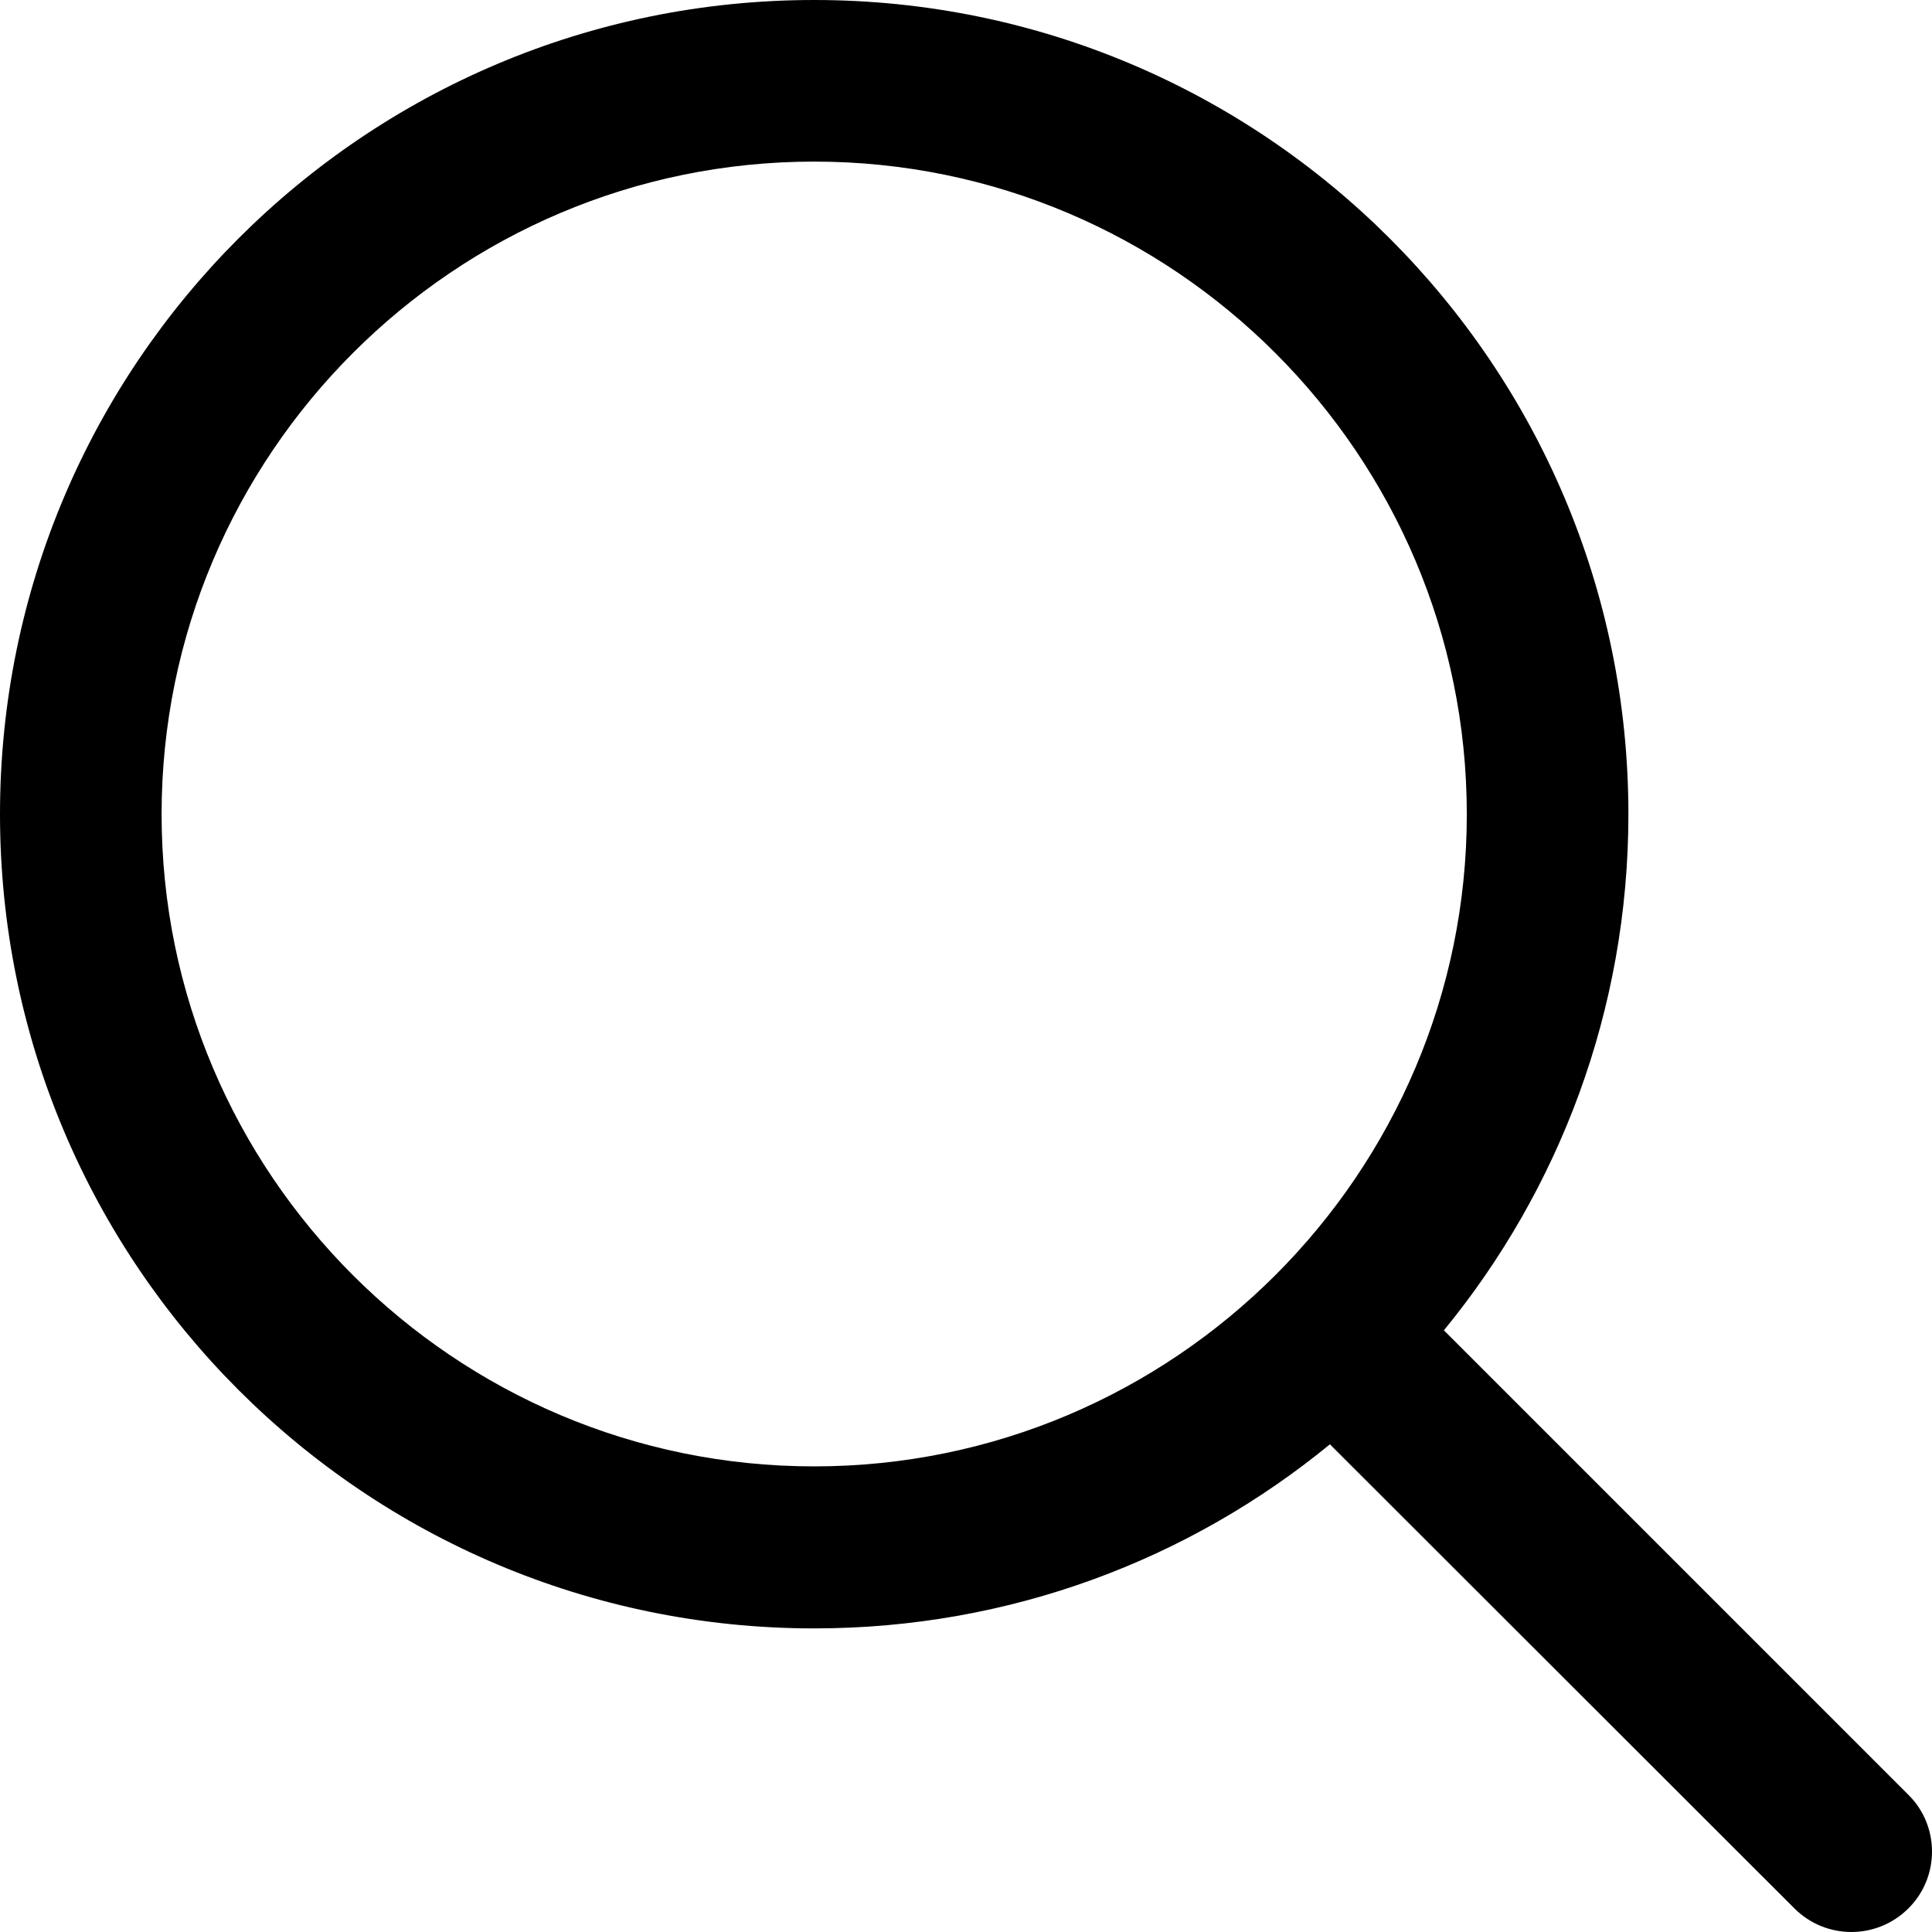
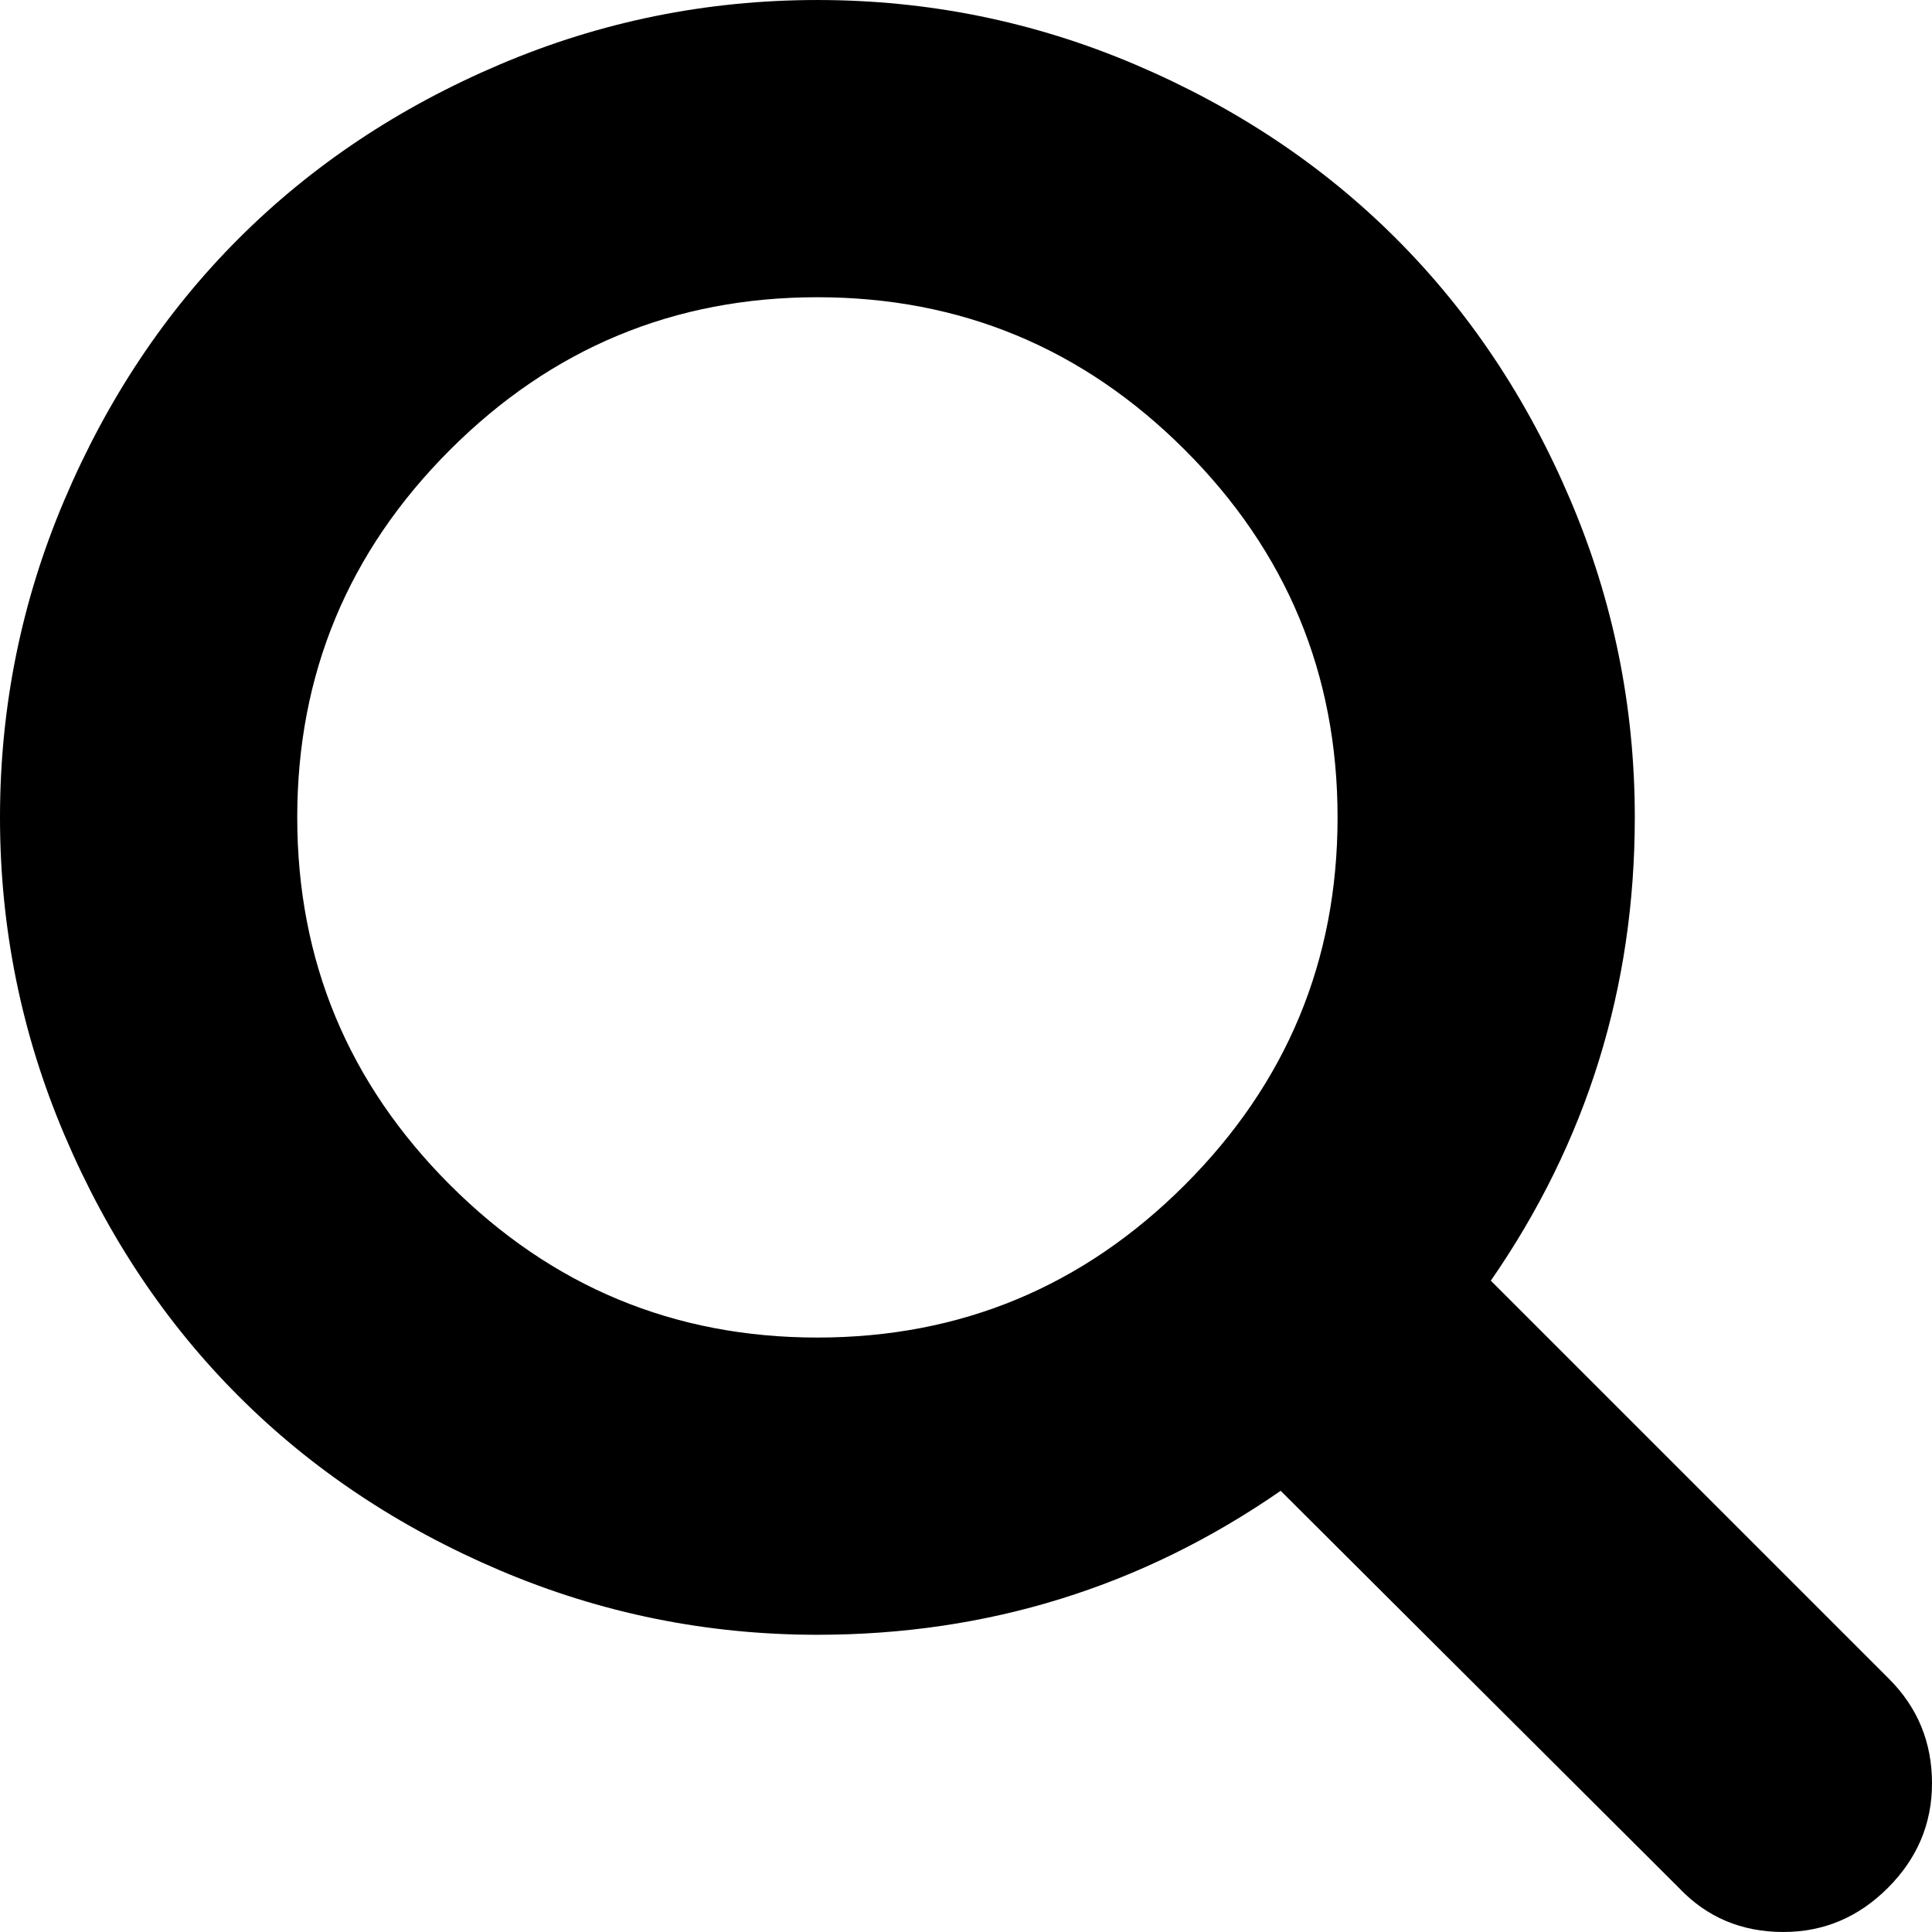
- <svg xmlns="http://www.w3.org/2000/svg" width="14px" height="14px" viewBox="0 0 14 14" version="1.1">
-   <g fill="none" fill-rule="evenodd">
-     <g transform="translate(-1154, -38)" fill="#000000">
-       <path stroke="none" stroke-width="1" d="M1159.9,48.626 C1157.291,48.626 1155.171,46.506 1155.171,43.9 C1155.171,41.294 1157.291,39.171 1159.9,39.171 C1162.506,39.171 1164.629,41.294 1164.629,43.9 C1164.629,46.506 1162.506,48.626 1159.9,48.626 M1167.829,51.006 L1164.463,47.64 C1165.297,46.623 1165.8,45.32 1165.8,43.9 C1165.8,40.643 1163.157,38 1159.9,38 C1156.64,38 1154,40.643 1154,43.9 C1154,47.157 1156.64,49.8 1159.9,49.8 C1161.32,49.8 1162.62,49.3 1163.637,48.466 L1167.003,51.829 C1167.231,52.057 1167.6,52.057 1167.829,51.829 C1168.057,51.603 1168.057,51.231 1167.829,51.006" />
-     </g>
+ <svg xmlns="http://www.w3.org/2000/svg" version="1.1" id="Capa_1" x="0px" y="0px" width="475.084px" height="475.084px" viewBox="0 0 475.084 475.084" style="enable-background:new 0 0 475.084 475.084;" xml:space="preserve">
+   <g>
+     <path d="M464.524,412.846l-97.929-97.925c23.6-34.068,35.406-72.047,35.406-113.917c0-27.218-5.284-53.249-15.852-78.087   c-10.561-24.842-24.838-46.254-42.825-64.241c-17.987-17.987-39.396-32.264-64.233-42.826   C254.246,5.285,228.217,0.003,200.999,0.003c-27.216,0-53.247,5.282-78.085,15.847C98.072,26.412,76.66,40.689,58.673,58.676   c-17.989,17.987-32.264,39.403-42.827,64.241C5.282,147.758,0,173.786,0,201.004c0,27.216,5.282,53.238,15.846,78.083   c10.562,24.838,24.838,46.247,42.827,64.234c17.987,17.993,39.403,32.264,64.241,42.832c24.841,10.563,50.869,15.844,78.085,15.844   c41.879,0,79.852-11.807,113.922-35.405l97.929,97.641c6.852,7.231,15.406,10.849,25.693,10.849   c9.897,0,18.467-3.617,25.694-10.849c7.23-7.23,10.848-15.796,10.848-25.693C475.088,428.458,471.567,419.889,464.524,412.846z    M291.363,291.358c-25.029,25.033-55.148,37.549-90.364,37.549c-35.21,0-65.329-12.519-90.36-37.549   c-25.031-25.029-37.546-55.144-37.546-90.36c0-35.21,12.518-65.334,37.546-90.36c25.026-25.032,55.15-37.546,90.36-37.546   c35.212,0,65.331,12.519,90.364,37.546c25.033,25.026,37.548,55.15,37.548,90.36C328.911,236.214,316.392,266.329,291.363,291.358z   " />
  </g>
+   <g>
+ </g>
+   <g>
+ </g>
+   <g>
+ </g>
+   <g>
+ </g>
+   <g>
+ </g>
+   <g>
+ </g>
+   <g>
+ </g>
+   <g>
+ </g>
+   <g>
+ </g>
+   <g>
+ </g>
+   <g>
+ </g>
+   <g>
+ </g>
+   <g>
+ </g>
+   <g>
+ </g>
+   <g>
+ </g>
</svg>
